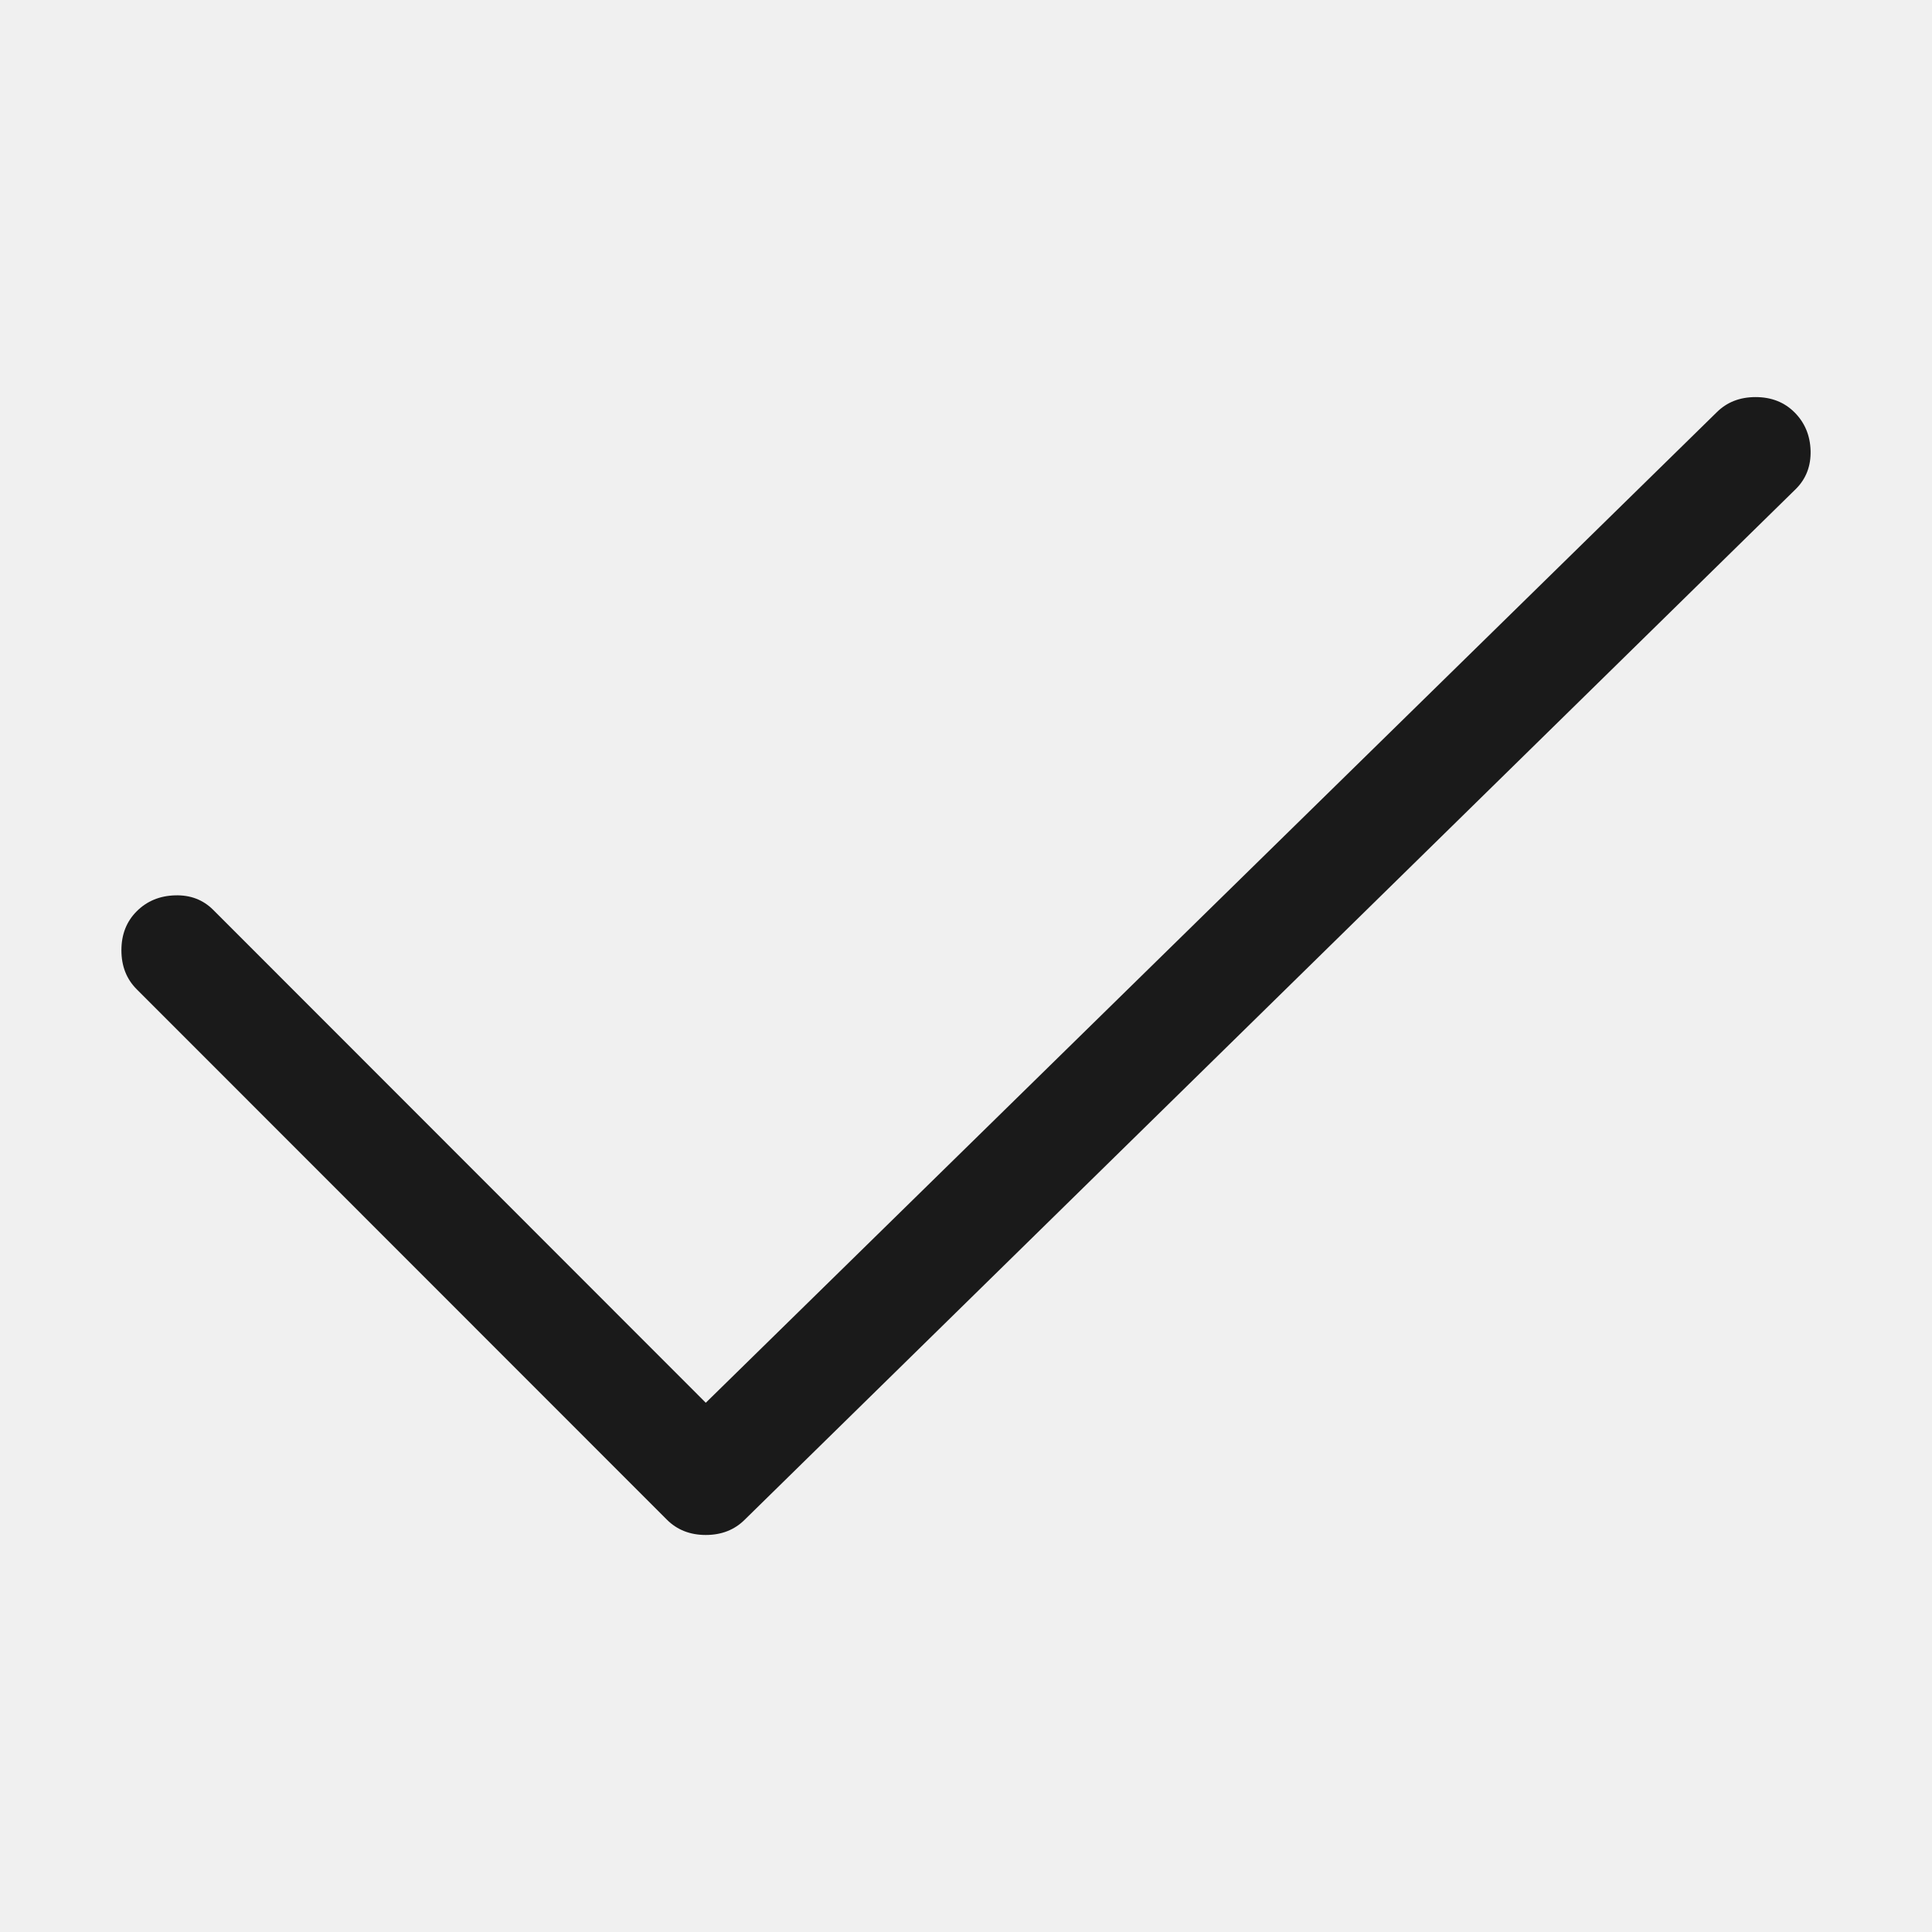
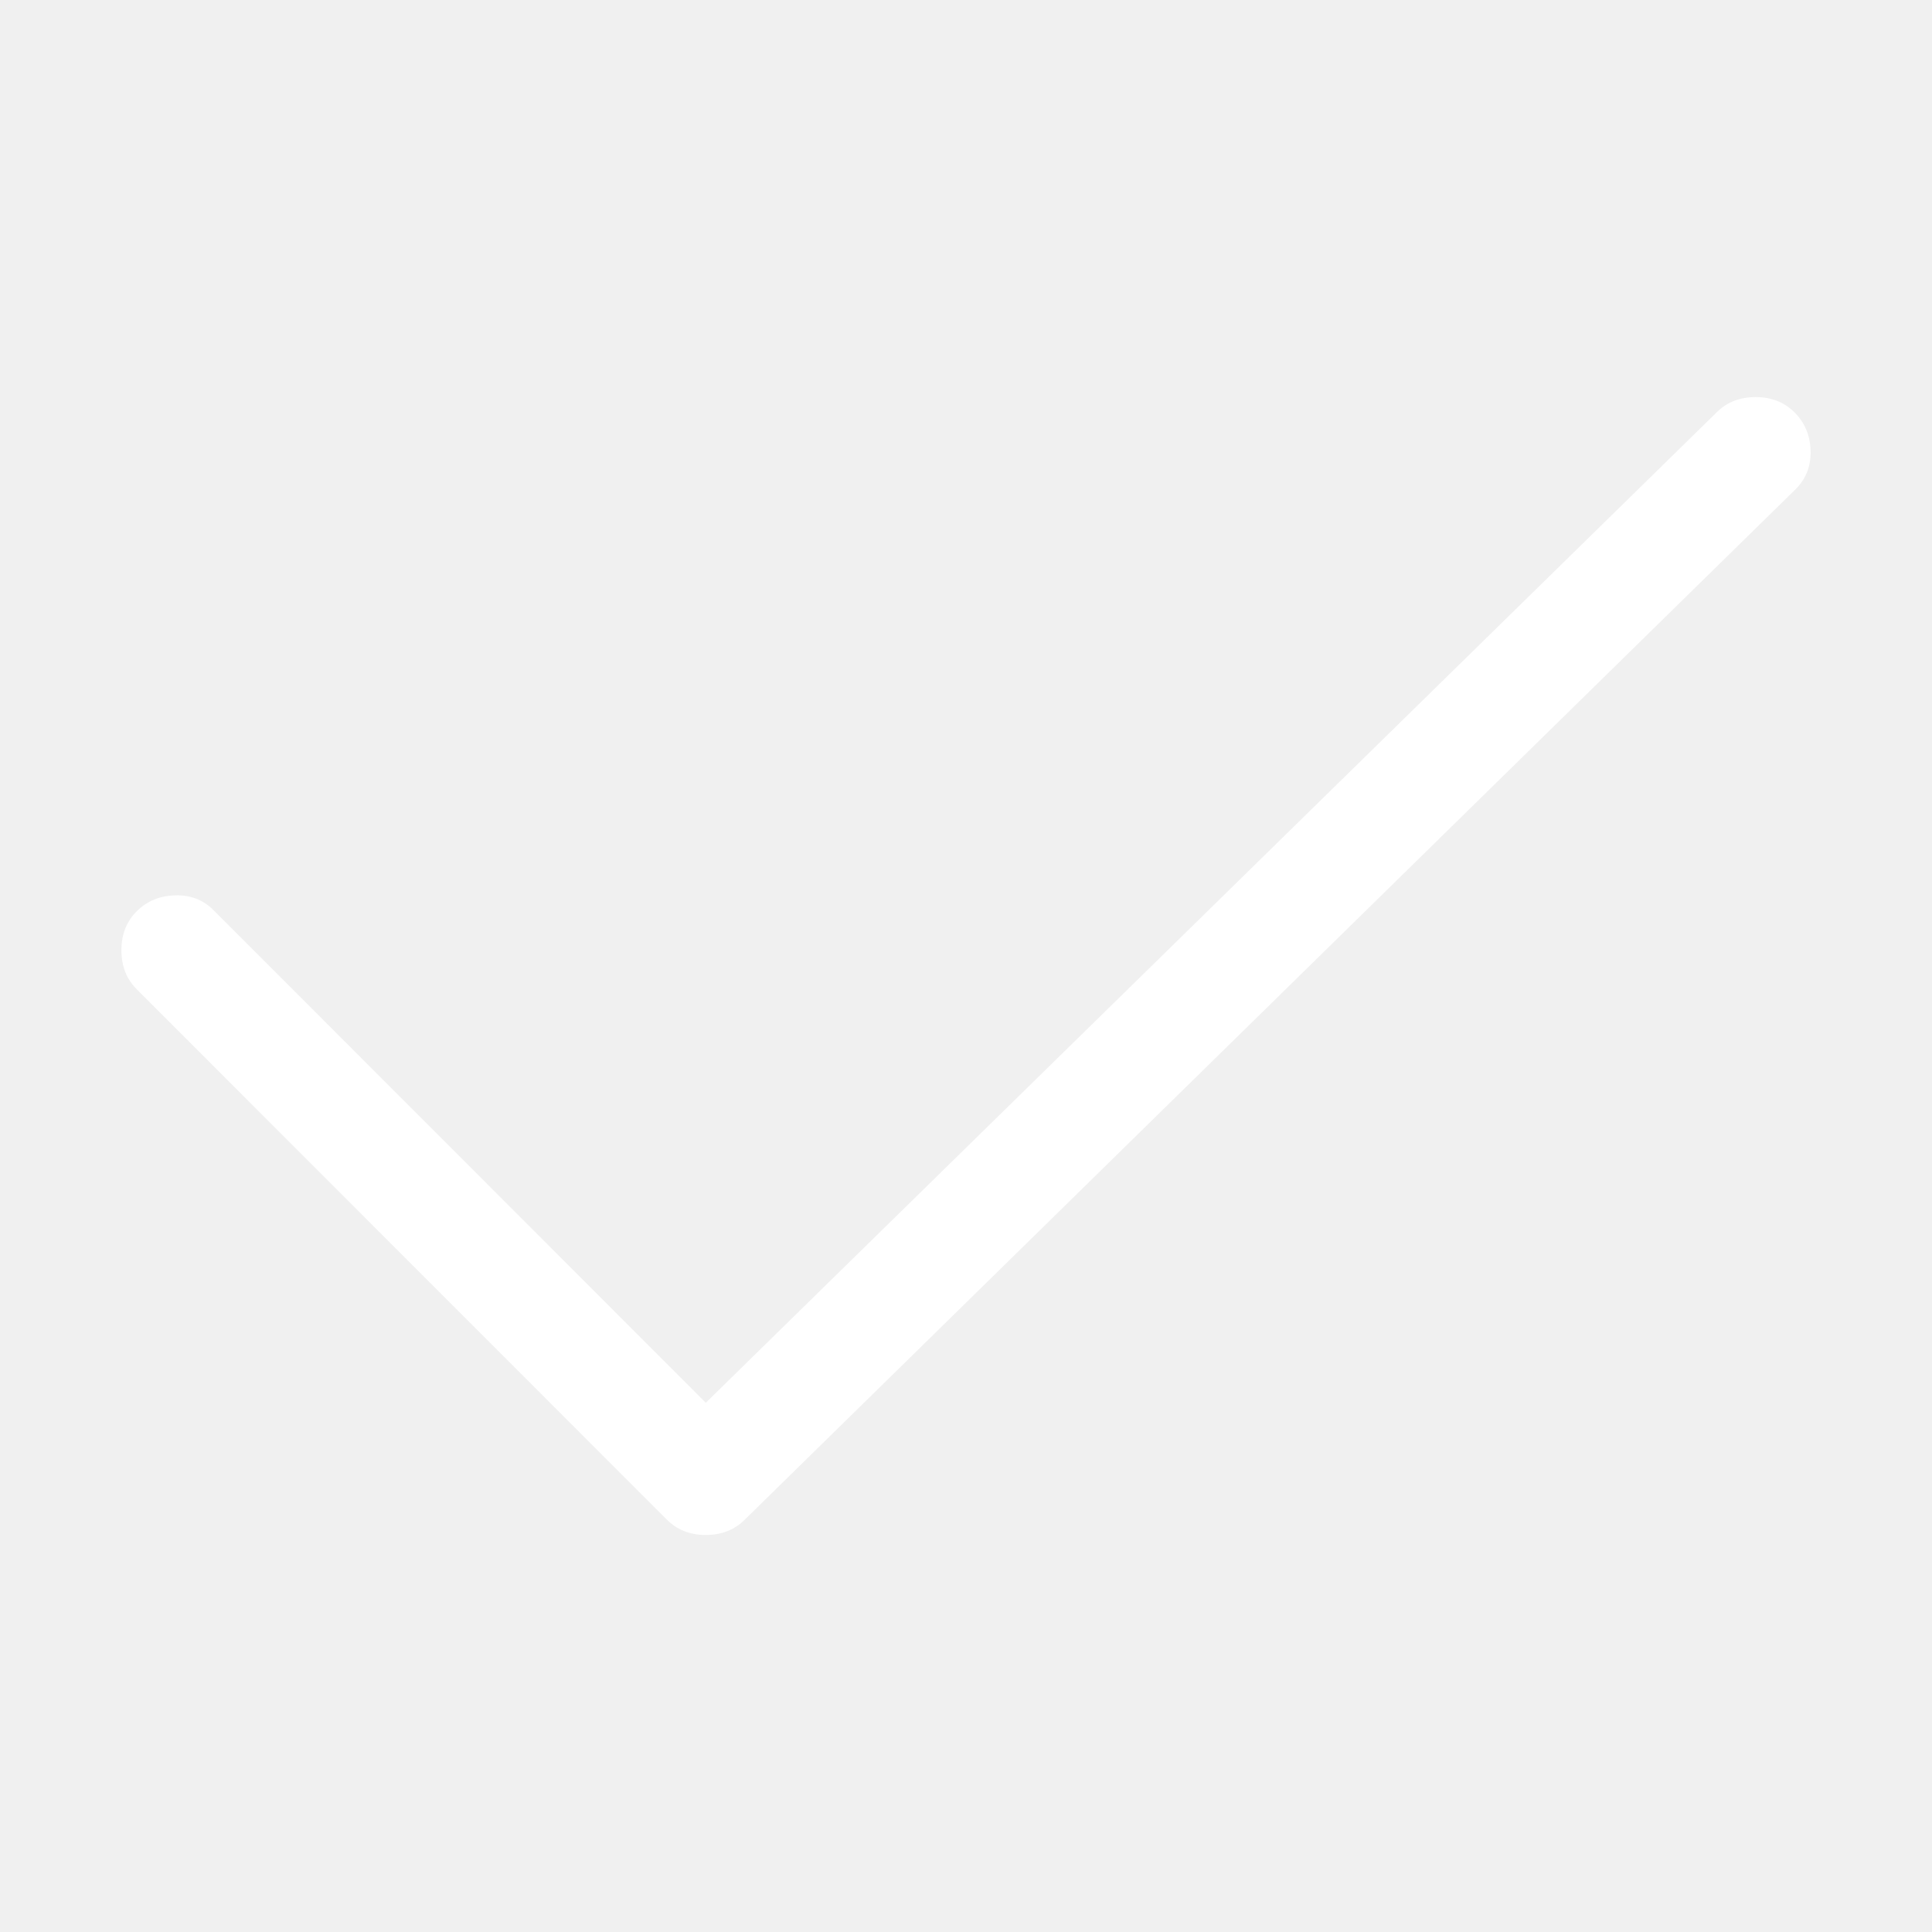
<svg xmlns="http://www.w3.org/2000/svg" width="32" height="32" viewBox="0 0 32 32" fill="none">
-   <path d="M11.69 23.234L3.532 15.071C3.363 14.902 3.152 14.822 2.899 14.83C2.645 14.837 2.433 14.925 2.264 15.094C2.095 15.263 2.011 15.478 2.011 15.739C2.011 16.001 2.095 16.216 2.264 16.385L11.045 25.17C11.214 25.339 11.429 25.424 11.69 25.424C11.951 25.424 12.167 25.339 12.336 25.17L29.746 8.098C29.915 7.929 29.996 7.717 29.989 7.463C29.981 7.21 29.892 6.999 29.723 6.83C29.554 6.661 29.339 6.577 29.078 6.577C28.817 6.577 28.602 6.661 28.433 6.83L11.69 23.234Z" fill="#1A1A1A" />
+   <path d="M11.69 23.234L3.532 15.071C3.363 14.902 3.152 14.822 2.899 14.83C2.645 14.837 2.433 14.925 2.264 15.094C2.095 15.263 2.011 15.478 2.011 15.739C2.011 16.001 2.095 16.216 2.264 16.385L11.045 25.17C11.214 25.339 11.429 25.424 11.69 25.424C11.951 25.424 12.167 25.339 12.336 25.17L29.746 8.098C29.915 7.929 29.996 7.717 29.989 7.463C29.981 7.21 29.892 6.999 29.723 6.83C29.554 6.661 29.339 6.577 29.078 6.577C28.817 6.577 28.602 6.661 28.433 6.83L11.69 23.234Z" fill="#ffffff" />
</svg>
